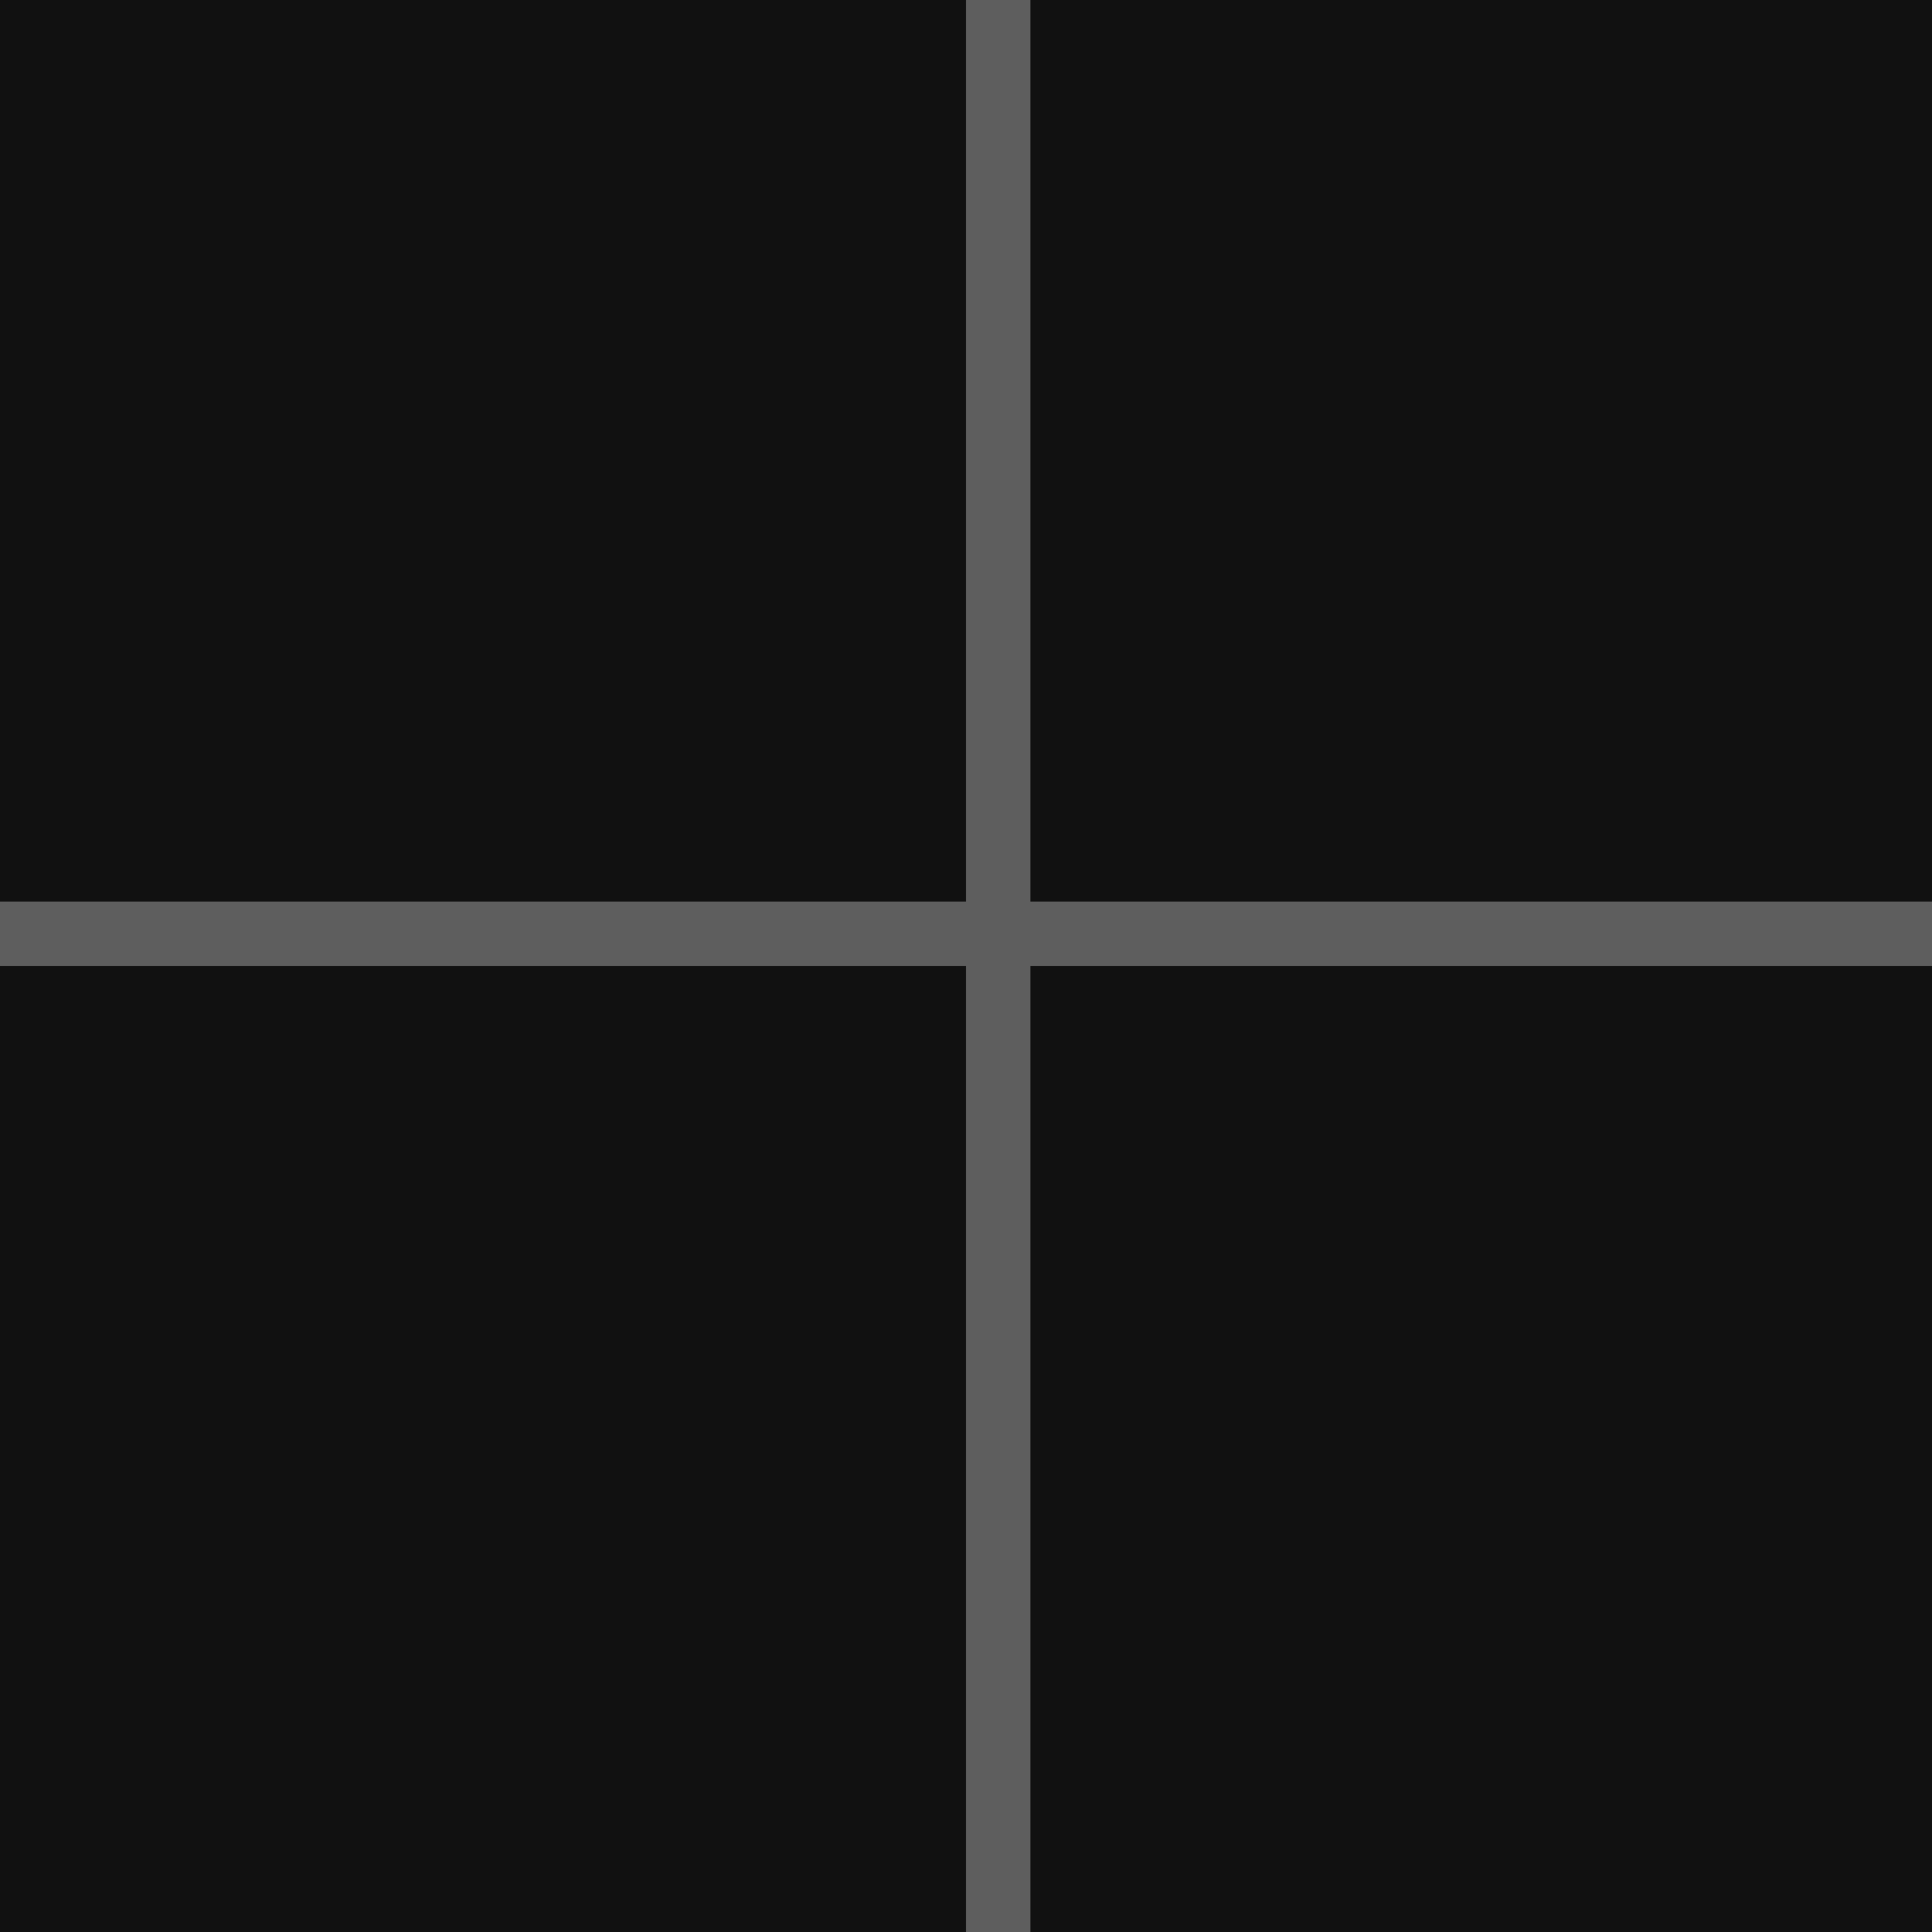
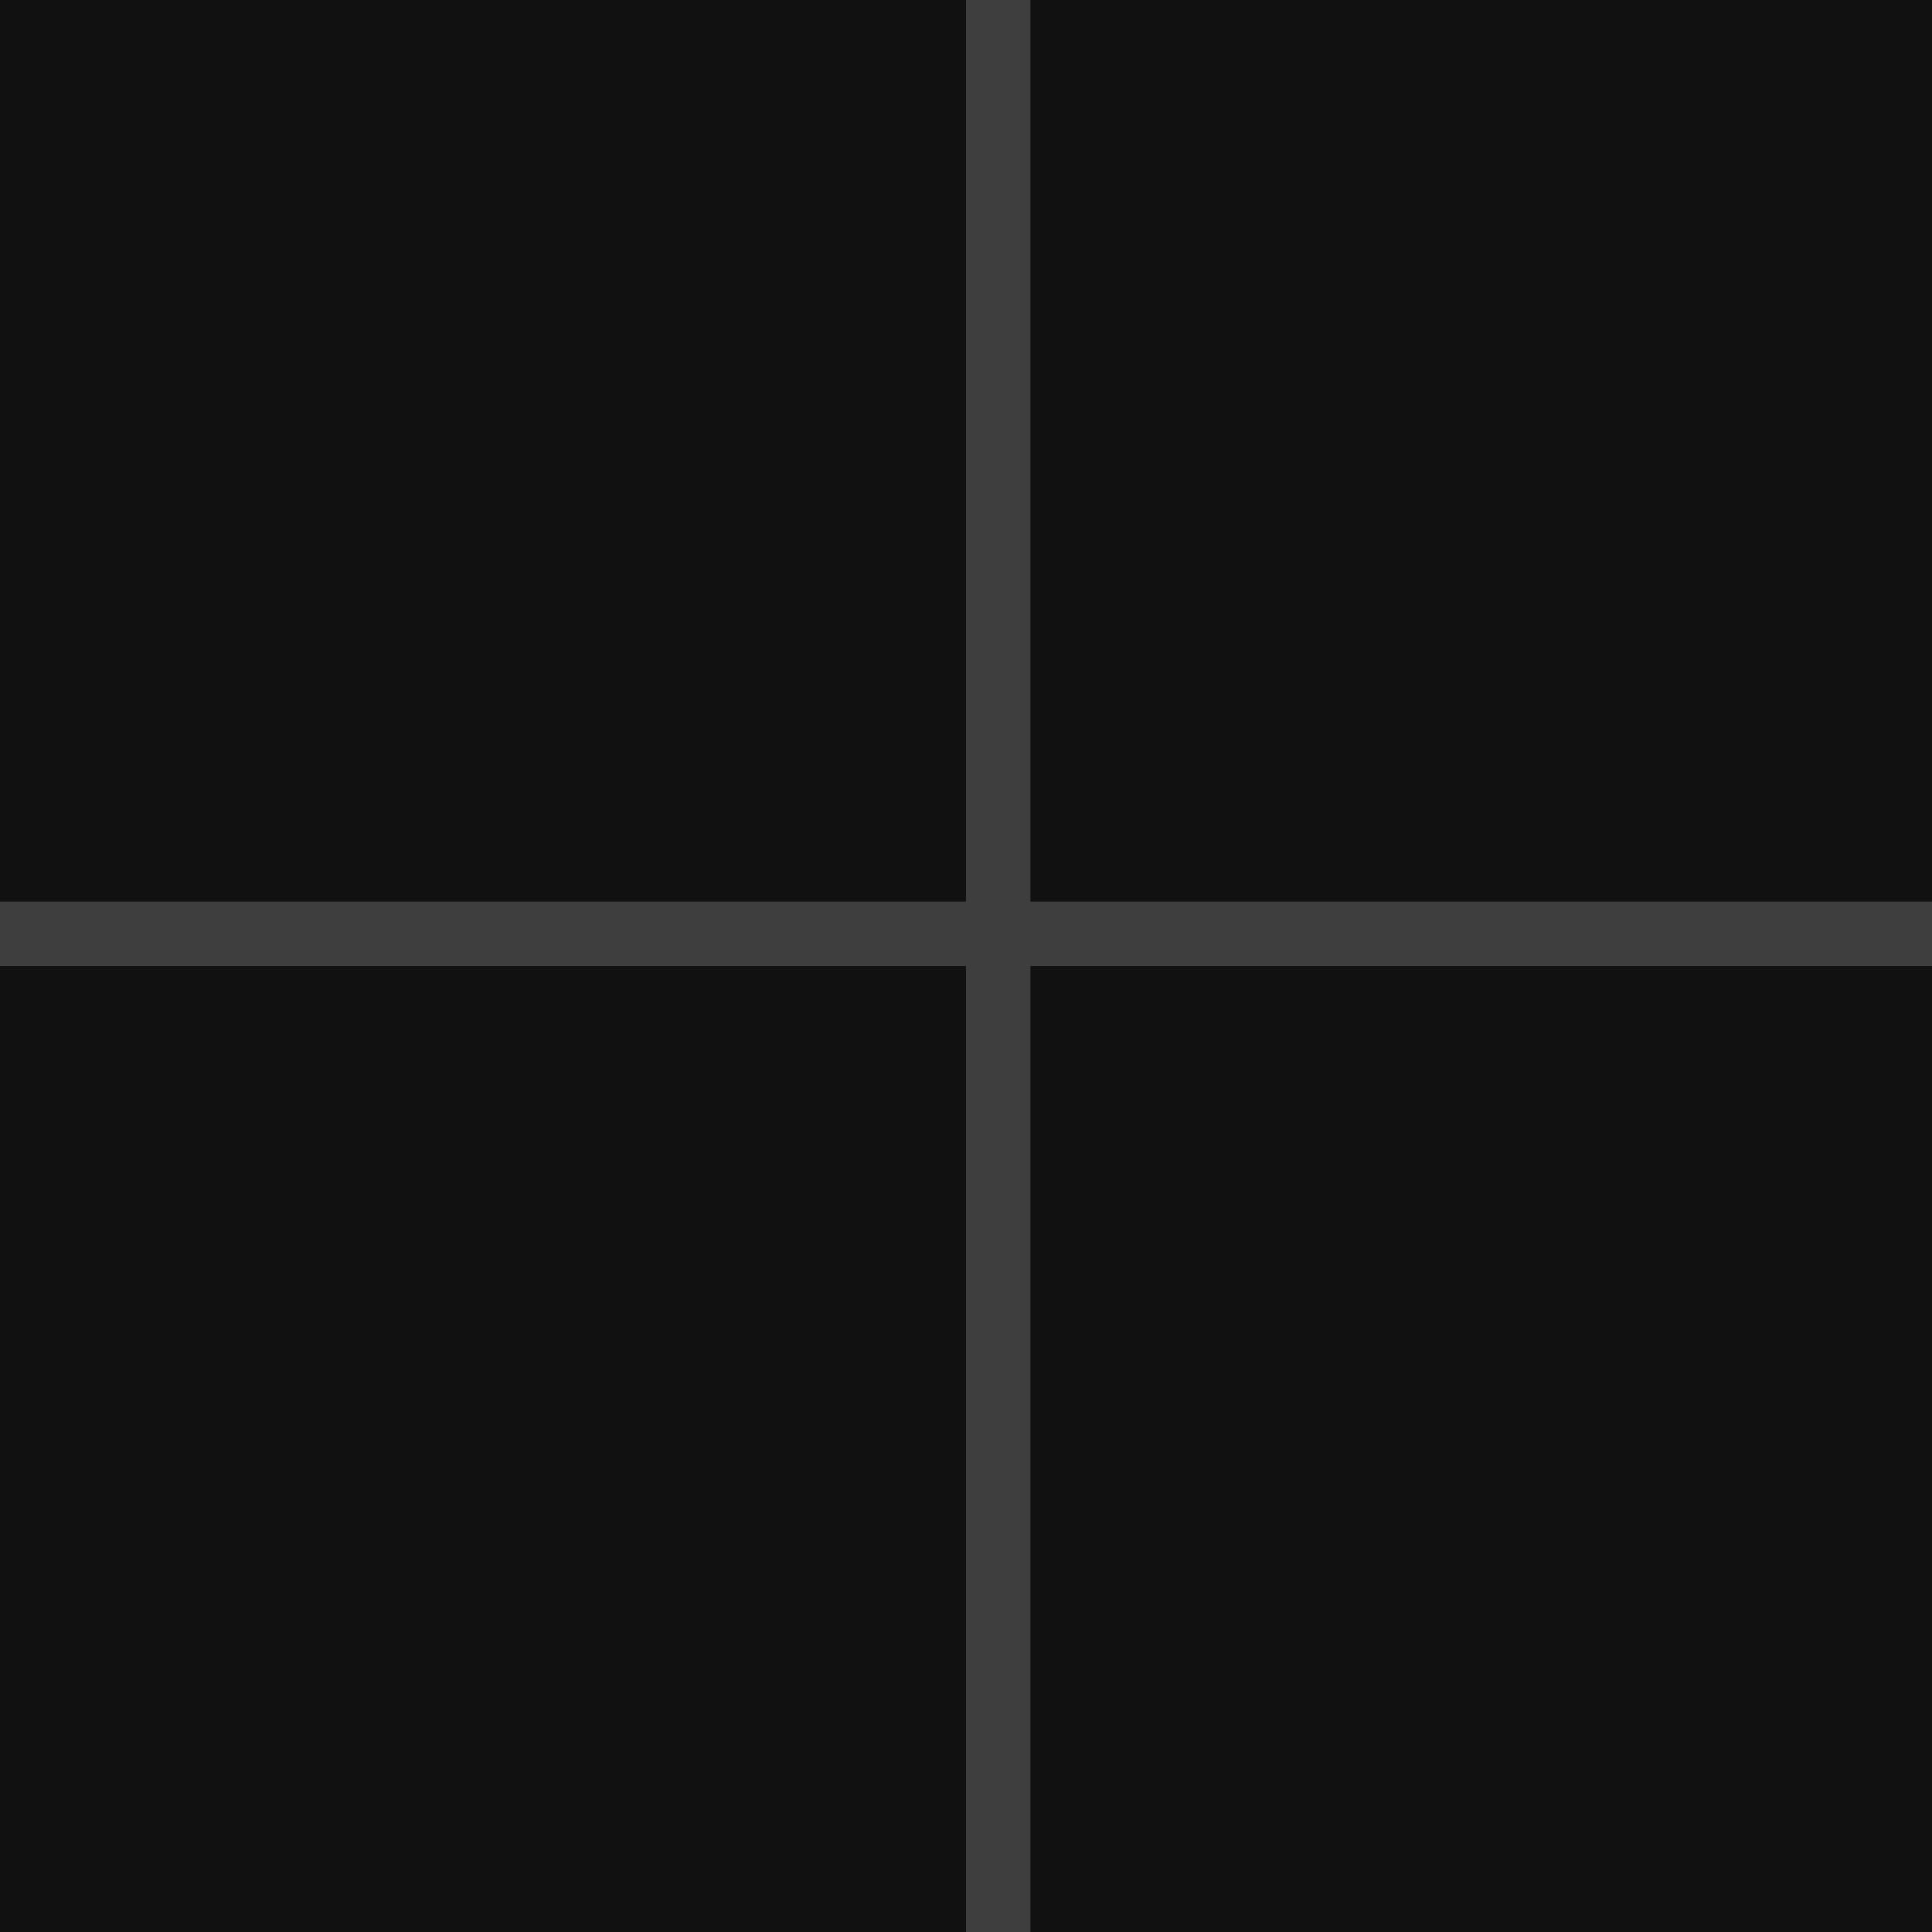
<svg xmlns="http://www.w3.org/2000/svg" width="30" height="30" viewBox="0 0 30 30" fill="none">
  <rect width="30" height="30" fill="#111111" />
-   <rect x="15" width="1" height="30" fill="#5E5E5E" />
-   <rect x="30" y="14" width="1" height="30" transform="rotate(90 30 14)" fill="#5E5E5E" />
+   <rect x="15" width="1" height="30" fill="#3E3E3E" />
+   <rect x="30" y="14" width="1" height="30" transform="rotate(90 30 14)" fill="#3E3E3E" />
</svg>
